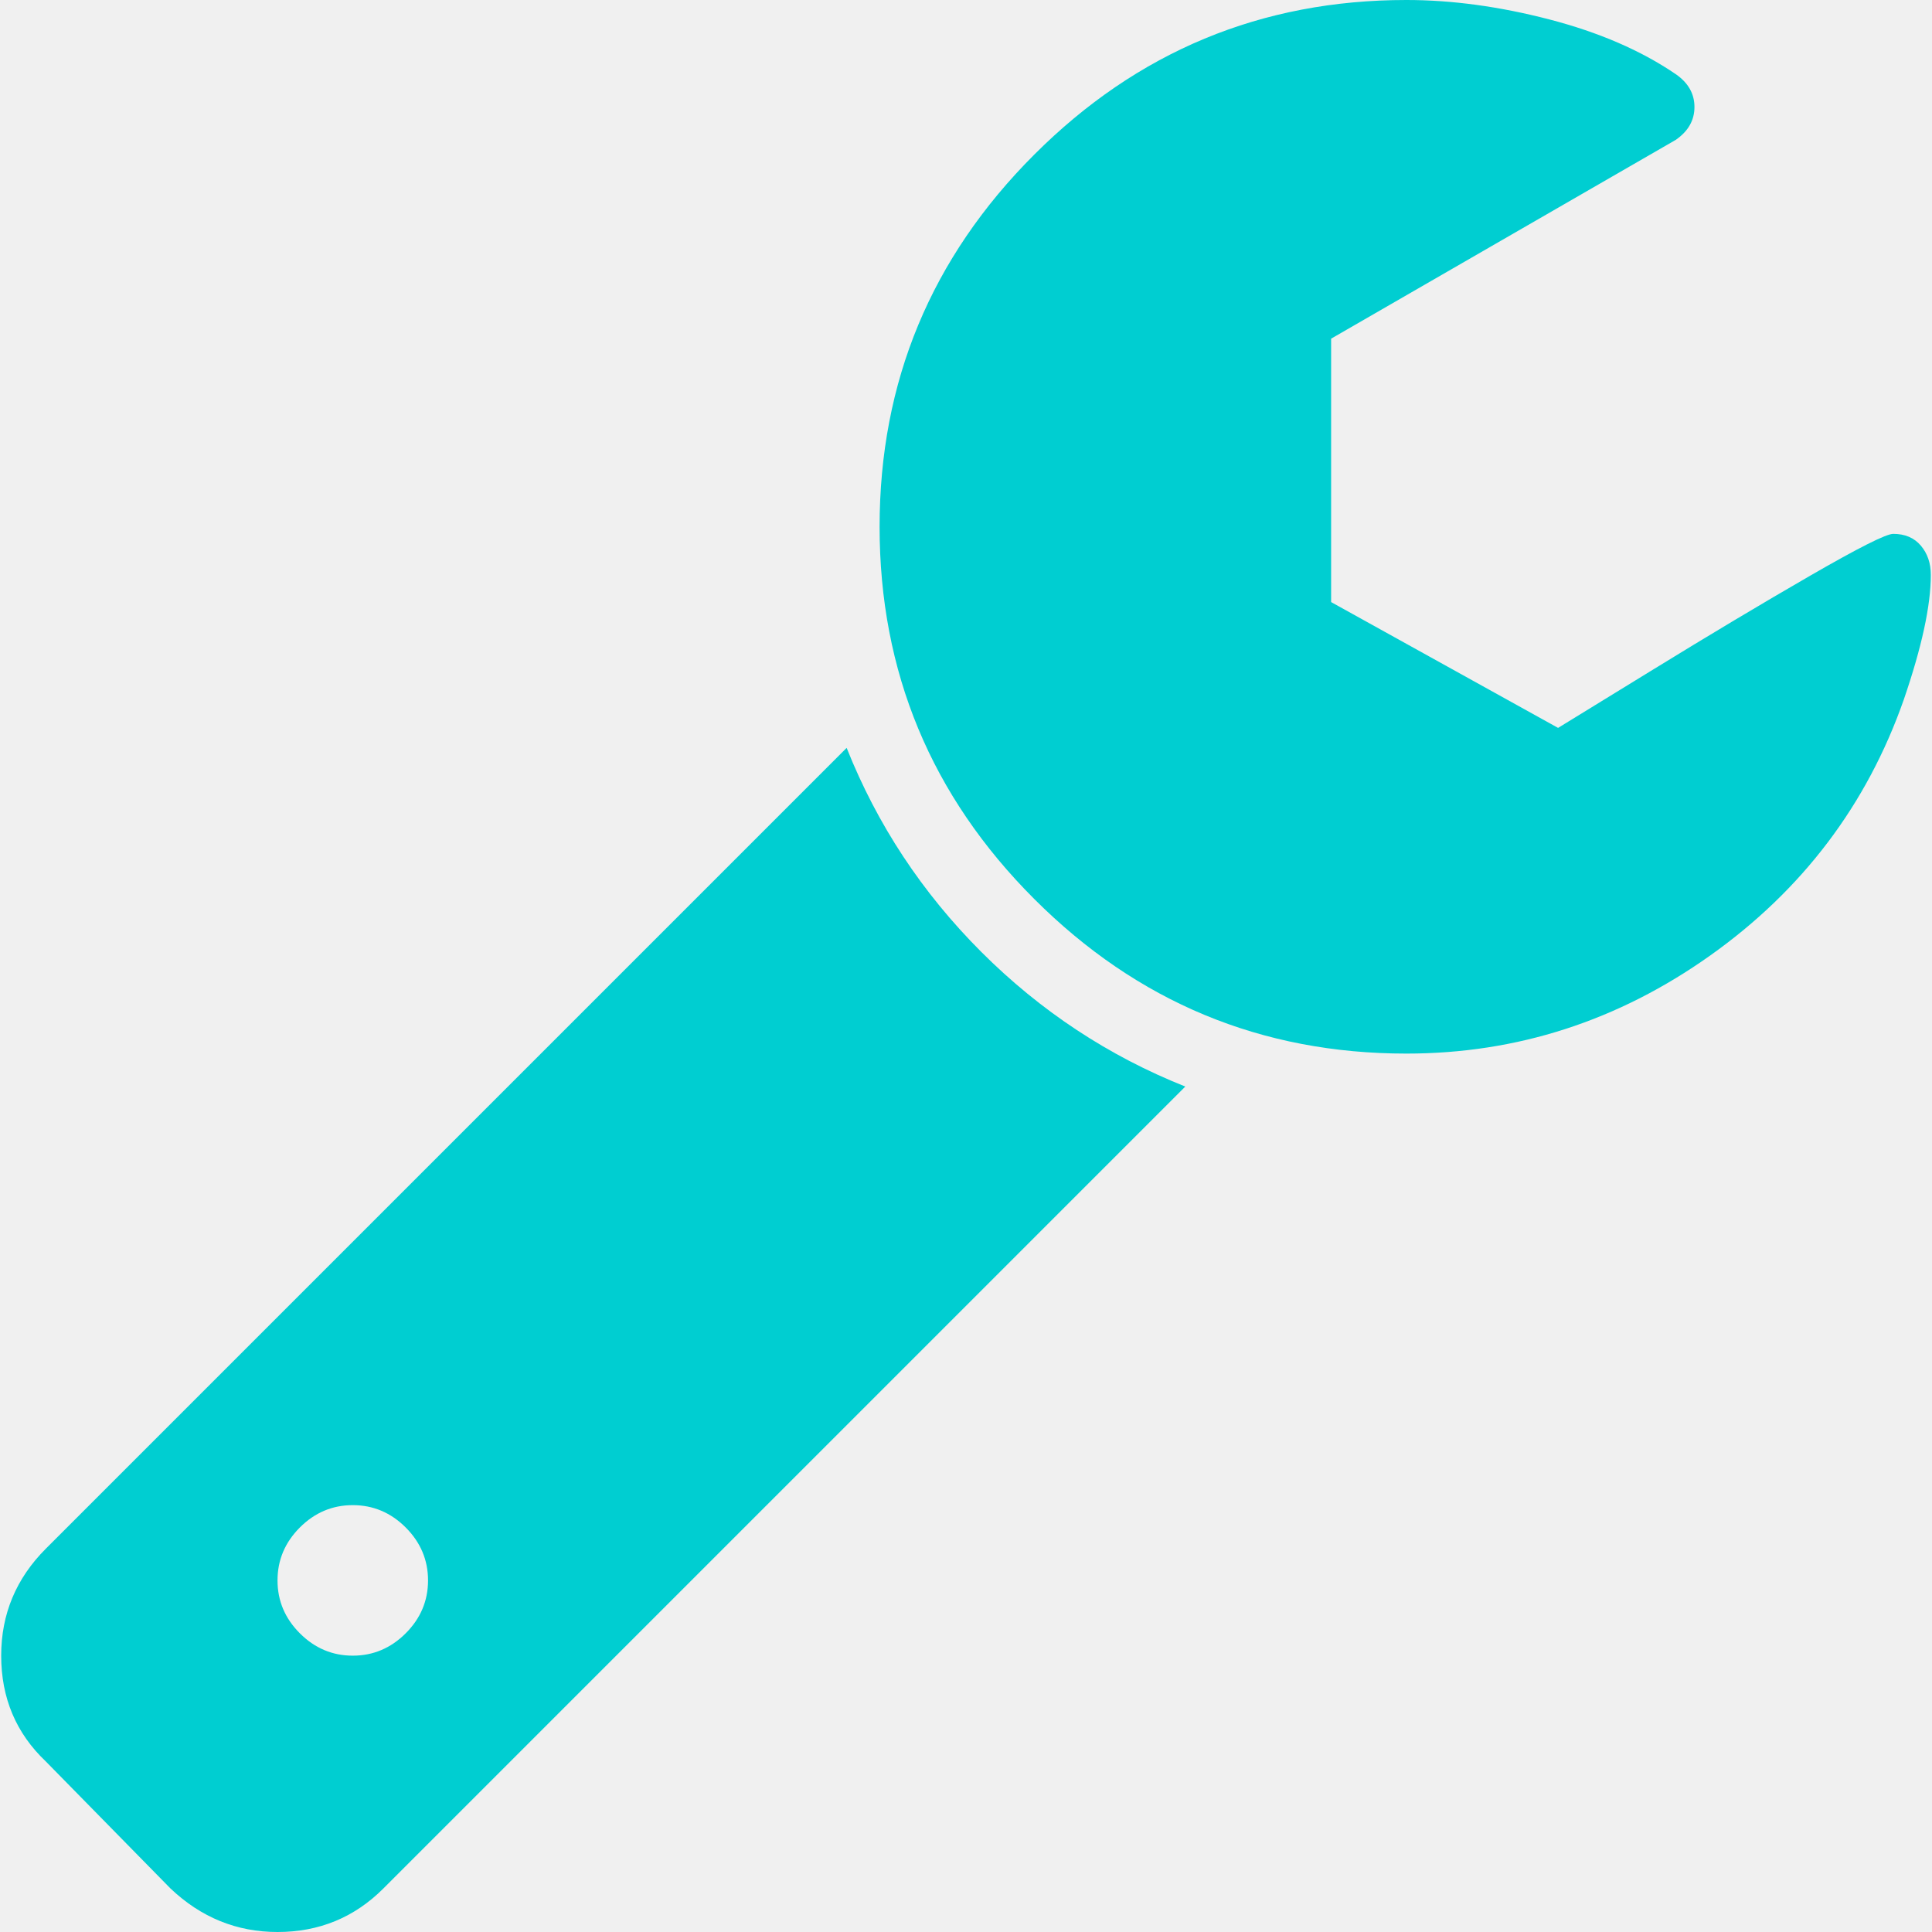
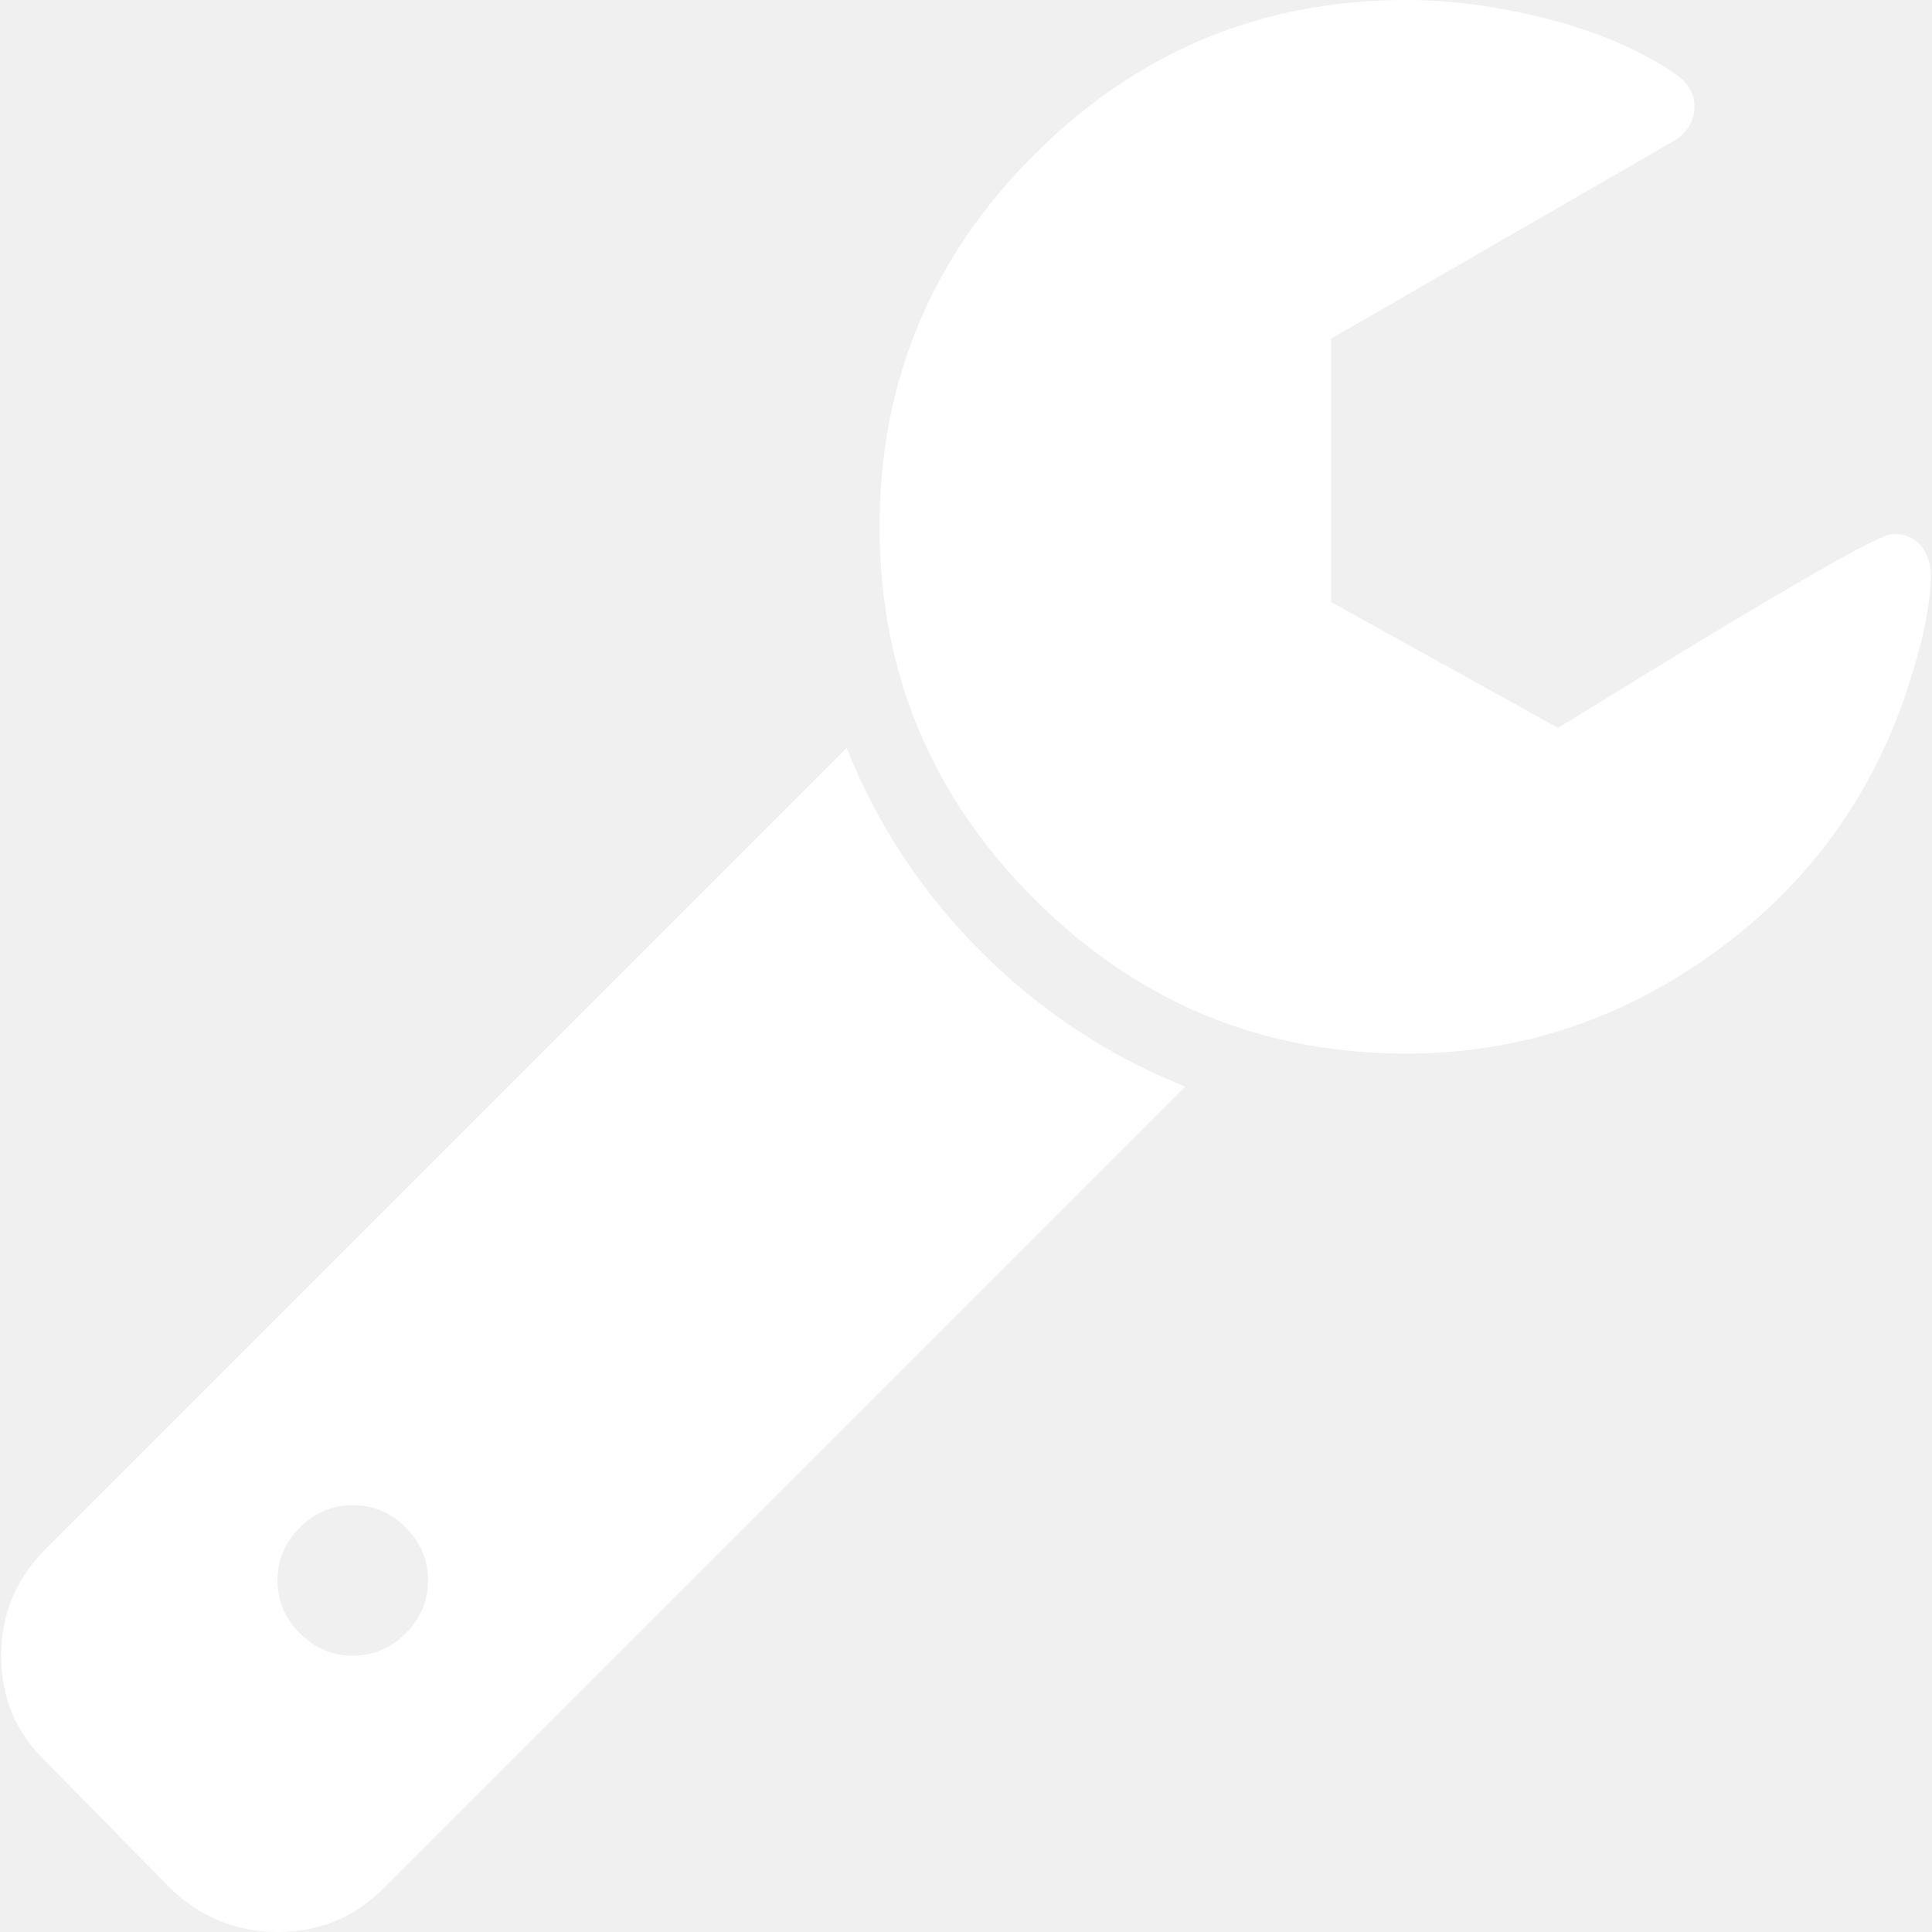
- <svg xmlns="http://www.w3.org/2000/svg" version="1.1" id="Capa_1" x="0px" y="0px" width="469.09px" height="469.089px" viewBox="0 0 469.09 469.089" style="fill:darkturquoise;enable-background:new 0 0 469.09 469.089;" xml:space="preserve">
+ <svg xmlns="http://www.w3.org/2000/svg" version="1.1" id="Capa_1" x="0px" y="0px" width="469.09px" height="469.089px" viewBox="0 0 469.09 469.089" style="fill:white;enable-background:new 0 0 469.09 469.089;" xml:space="preserve">
  <g>
    <g>
      <path d="M205.566,181.586L11.138,376.013c-7.232,7.231-10.85,15.893-10.85,25.981c0,10.28,3.617,18.842,10.85,25.7L41.4,458.529    c7.426,7.043,16.086,10.561,25.981,10.561c10.089,0,18.654-3.518,25.697-10.561l194.709-194.715    c-18.647-7.426-35.156-18.322-49.532-32.691C223.887,216.751,212.992,200.239,205.566,181.586z M98.504,396.57    c-3.621,3.614-7.903,5.425-12.85,5.425c-4.949,0-9.231-1.811-12.847-5.425c-3.617-3.617-5.426-7.898-5.426-12.847    c0-4.944,1.809-9.232,5.426-12.854c3.616-3.61,7.895-5.421,12.847-5.421c4.95,0,9.233,1.811,12.85,5.421    c3.615,3.621,5.424,7.909,5.424,12.854C103.928,388.671,102.119,392.953,98.504,396.57z" />
      <path d="M466.379,132.477c-1.618-1.906-3.856-2.856-6.707-2.856c-1.711,0-8.419,3.381-20.129,10.138    c-11.704,6.755-24.603,14.462-38.685,23.124c-14.089,8.663-21.607,13.278-22.556,13.85l-55.106-30.55V82.229l83.651-48.254    c3.045-2.093,4.568-4.758,4.568-7.994c0-3.234-1.523-5.898-4.568-7.992c-8.378-5.712-18.61-10.138-30.69-13.278    C364.07,1.571,352.504,0,341.467,0c-35.211,0-65.332,12.518-90.358,37.546c-25.035,25.026-37.544,55.149-37.544,90.36    c0,35.212,12.516,65.334,37.544,90.362c25.026,25.026,55.147,37.544,90.358,37.544c26.84,0,51.442-7.953,73.806-23.842    c22.36-15.893,38.021-36.592,46.966-62.097c4.374-12.751,6.563-22.841,6.563-30.262    C468.809,136.763,467.994,134.383,466.379,132.477z" />
    </g>
  </g>
  <g>
</g>
  <g>
</g>
  <g>
</g>
  <g>
</g>
  <g>
</g>
  <g>
</g>
  <g>
</g>
  <g>
</g>
  <g>
</g>
  <g>
</g>
  <g>
</g>
  <g>
</g>
  <g>
</g>
  <g>
</g>
  <g>
</g>
</svg>
